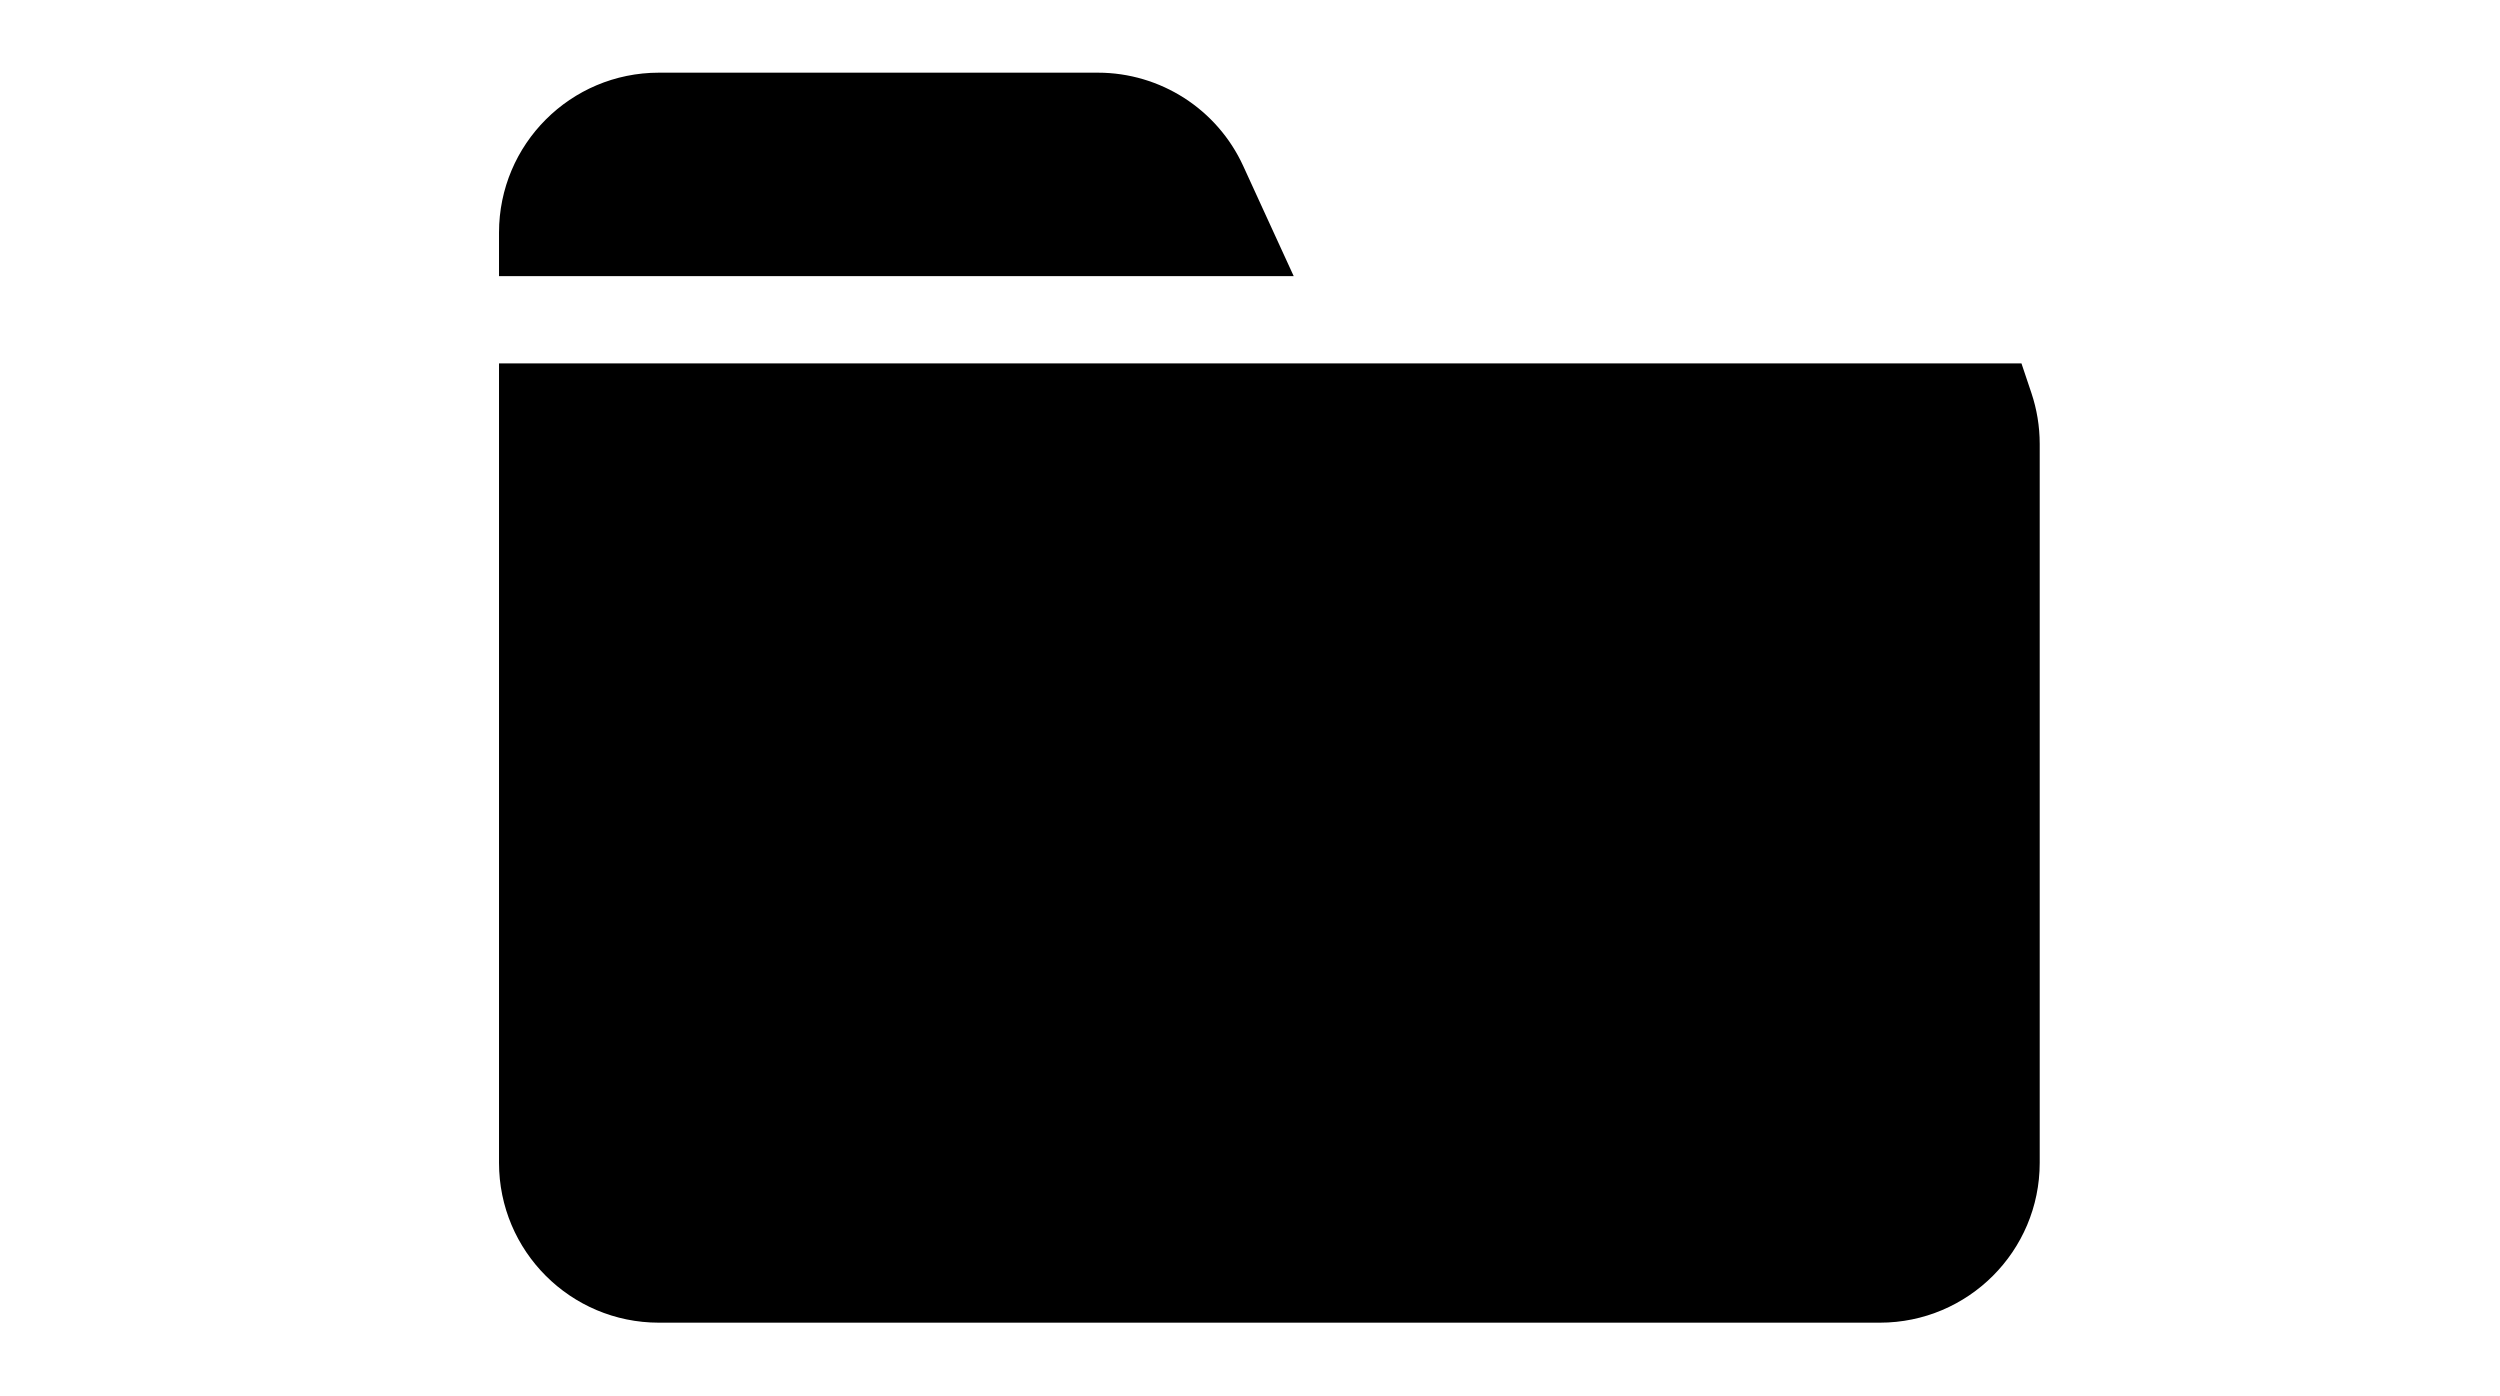
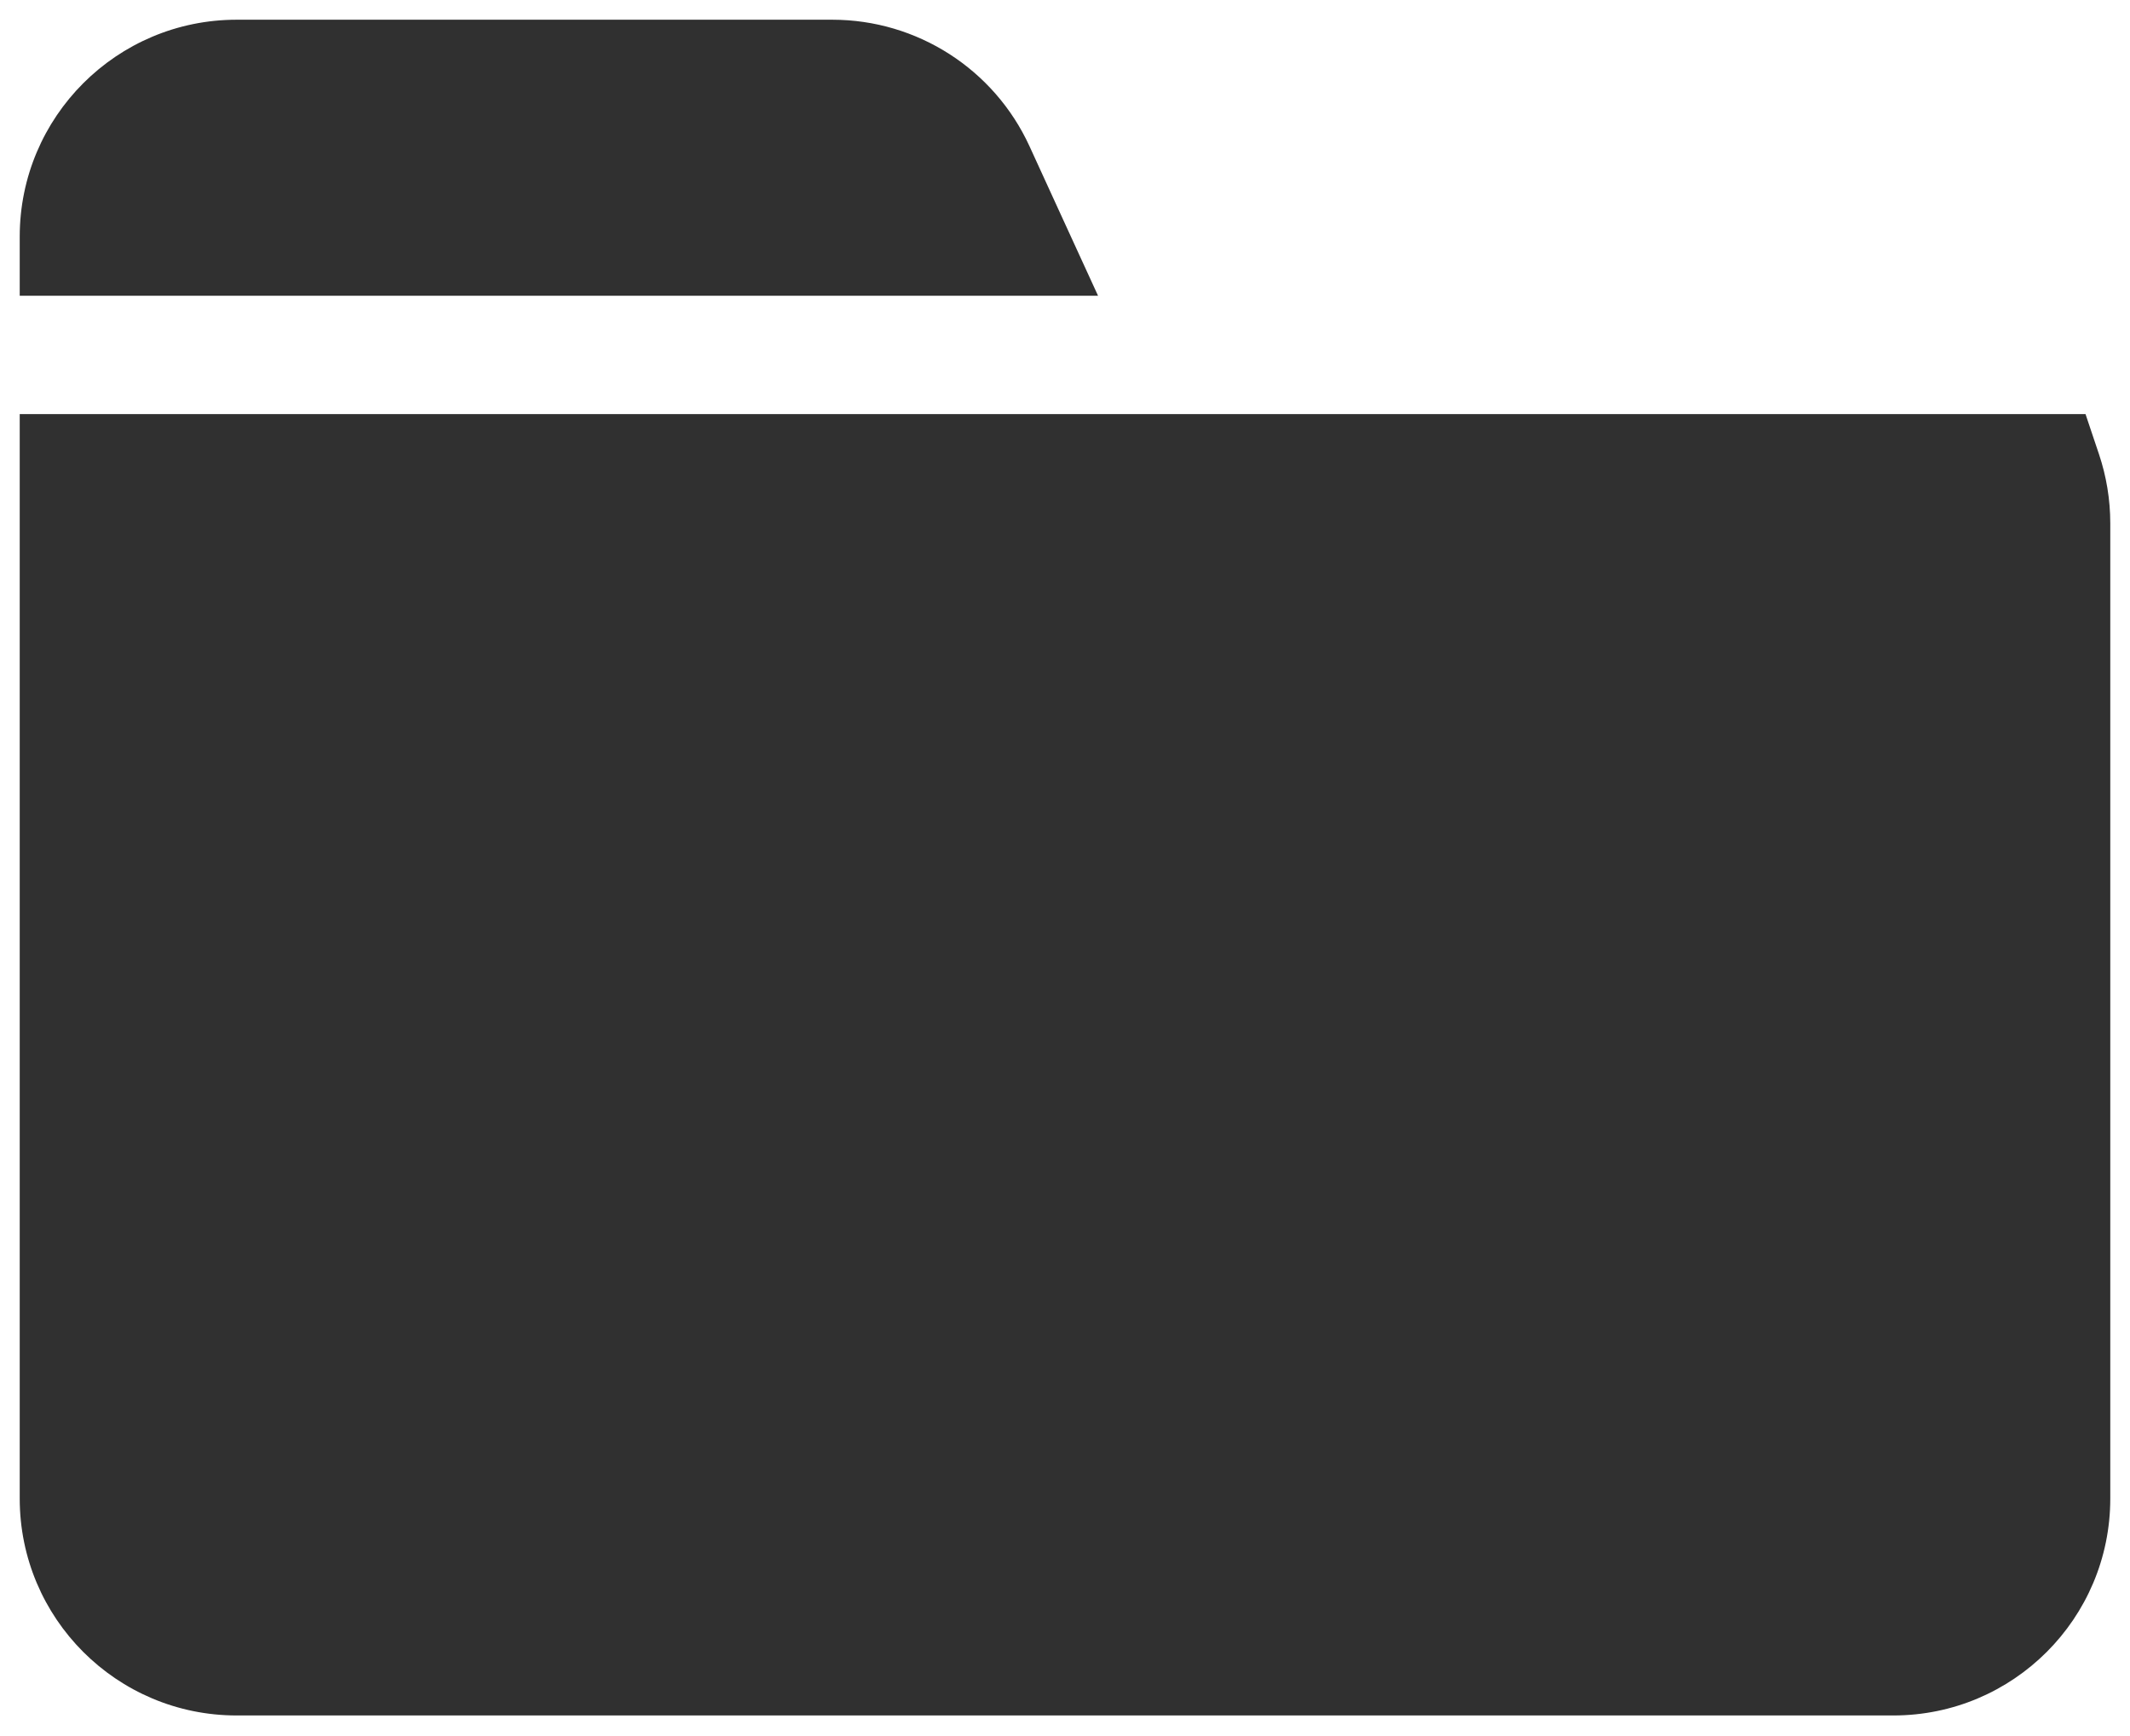
- <svg xmlns="http://www.w3.org/2000/svg" width="43" height="24" viewBox="0 0 43 24" fill="none">
-   <path fill-rule="evenodd" clip-rule="evenodd" d="M9.333 20C9.333 21.105 10.229 22 11.333 22H32.333C33.438 22 34.333 21.105 34.333 20V7.636C34.333 7.414 34.297 7.2 34.23 7H9.333V20ZM21.083 4H9.333C9.333 2.895 10.229 2 11.333 2H18.883C19.665 2 20.375 2.456 20.701 3.167L21.083 4Z" fill="black" />
-   <path d="M34.23 7L34.941 6.762L34.769 6.25H34.23V7ZM9.333 7V6.25H8.583V7H9.333ZM9.333 4H8.583V4.75H9.333V4ZM21.083 4V4.75H22.252L21.765 3.688L21.083 4ZM20.701 3.167L20.02 3.479L20.02 3.479L20.701 3.167ZM11.333 21.25C10.643 21.25 10.083 20.69 10.083 20H8.583C8.583 21.519 9.814 22.75 11.333 22.75V21.25ZM32.333 21.25H11.333V22.75H32.333V21.25ZM33.583 20C33.583 20.69 33.024 21.25 32.333 21.25V22.75C33.852 22.75 35.083 21.519 35.083 20H33.583ZM33.583 7.636V20H35.083V7.636H33.583ZM33.519 7.238C33.56 7.362 33.583 7.496 33.583 7.636H35.083C35.083 7.332 35.033 7.037 34.941 6.762L33.519 7.238ZM34.23 6.25H9.333V7.75H34.23V6.25ZM10.083 20V7H8.583V20H10.083ZM9.333 4.75H21.083V3.25H9.333V4.75ZM10.083 4C10.083 3.31 10.643 2.75 11.333 2.75V1.25C9.814 1.25 8.583 2.481 8.583 4H10.083ZM11.333 2.75H18.883V1.25H11.333V2.75ZM18.883 2.75C19.372 2.75 19.816 3.035 20.02 3.479L21.383 2.854C20.935 1.877 19.959 1.25 18.883 1.25V2.75ZM20.02 3.479L20.401 4.312L21.765 3.688L21.383 2.854L20.02 3.479Z" fill="black" />
+ <svg xmlns="http://www.w3.org/2000/svg" width="27" height="22" viewBox="0 0 27 22" fill="none">
+   <path fill-rule="evenodd" clip-rule="evenodd" d="M1 19C1 20.105 1.895 21 3 21H24C25.105 21 26 20.105 26 19V6.636C26 6.414 25.964 6.2 25.897 6H1V19ZM12.75 3H1C1 1.895 1.895 1 3 1H10.55C11.332 1 12.042 1.456 12.368 2.167L12.75 3Z" fill="#303030" />
+   <path d="M25.897 6L26.608 5.762L26.436 5.25H25.897V6ZM1 6V5.25H0.25V6H1ZM1 3H0.25V3.75H1V3ZM12.75 3V3.75H13.919L13.432 2.688L12.75 3ZM12.368 2.167L11.686 2.479L11.686 2.479L12.368 2.167ZM3 20.25C2.31 20.25 1.75 19.69 1.75 19H0.25C0.25 20.519 1.481 21.75 3 21.75V20.25ZM24 20.25H3V21.75H24V20.25ZM25.25 19C25.25 19.69 24.69 20.25 24 20.25V21.75C25.519 21.75 26.75 20.519 26.75 19H25.25ZM25.25 6.636V19H26.75V6.636H25.25ZM25.186 6.238C25.227 6.362 25.25 6.496 25.25 6.636H26.75C26.75 6.332 26.7 6.037 26.608 5.762L25.186 6.238ZM25.897 5.25H1V6.75H25.897V5.25ZM1.75 19V6H0.25V19H1.75ZM1 3.75H12.75V2.25H1V3.75ZM1.75 3C1.75 2.31 2.31 1.75 3 1.75V0.25C1.481 0.25 0.25 1.481 0.25 3H1.75ZM3 1.75H10.55V0.25H3V1.75ZM10.55 1.75C11.039 1.75 11.483 2.035 11.686 2.479L13.05 1.854C12.602 0.877 11.625 0.25 10.55 0.25V1.75ZM11.686 2.479L12.068 3.312L13.432 2.688L13.05 1.854L11.686 2.479Z" fill="#303030" />
</svg>
